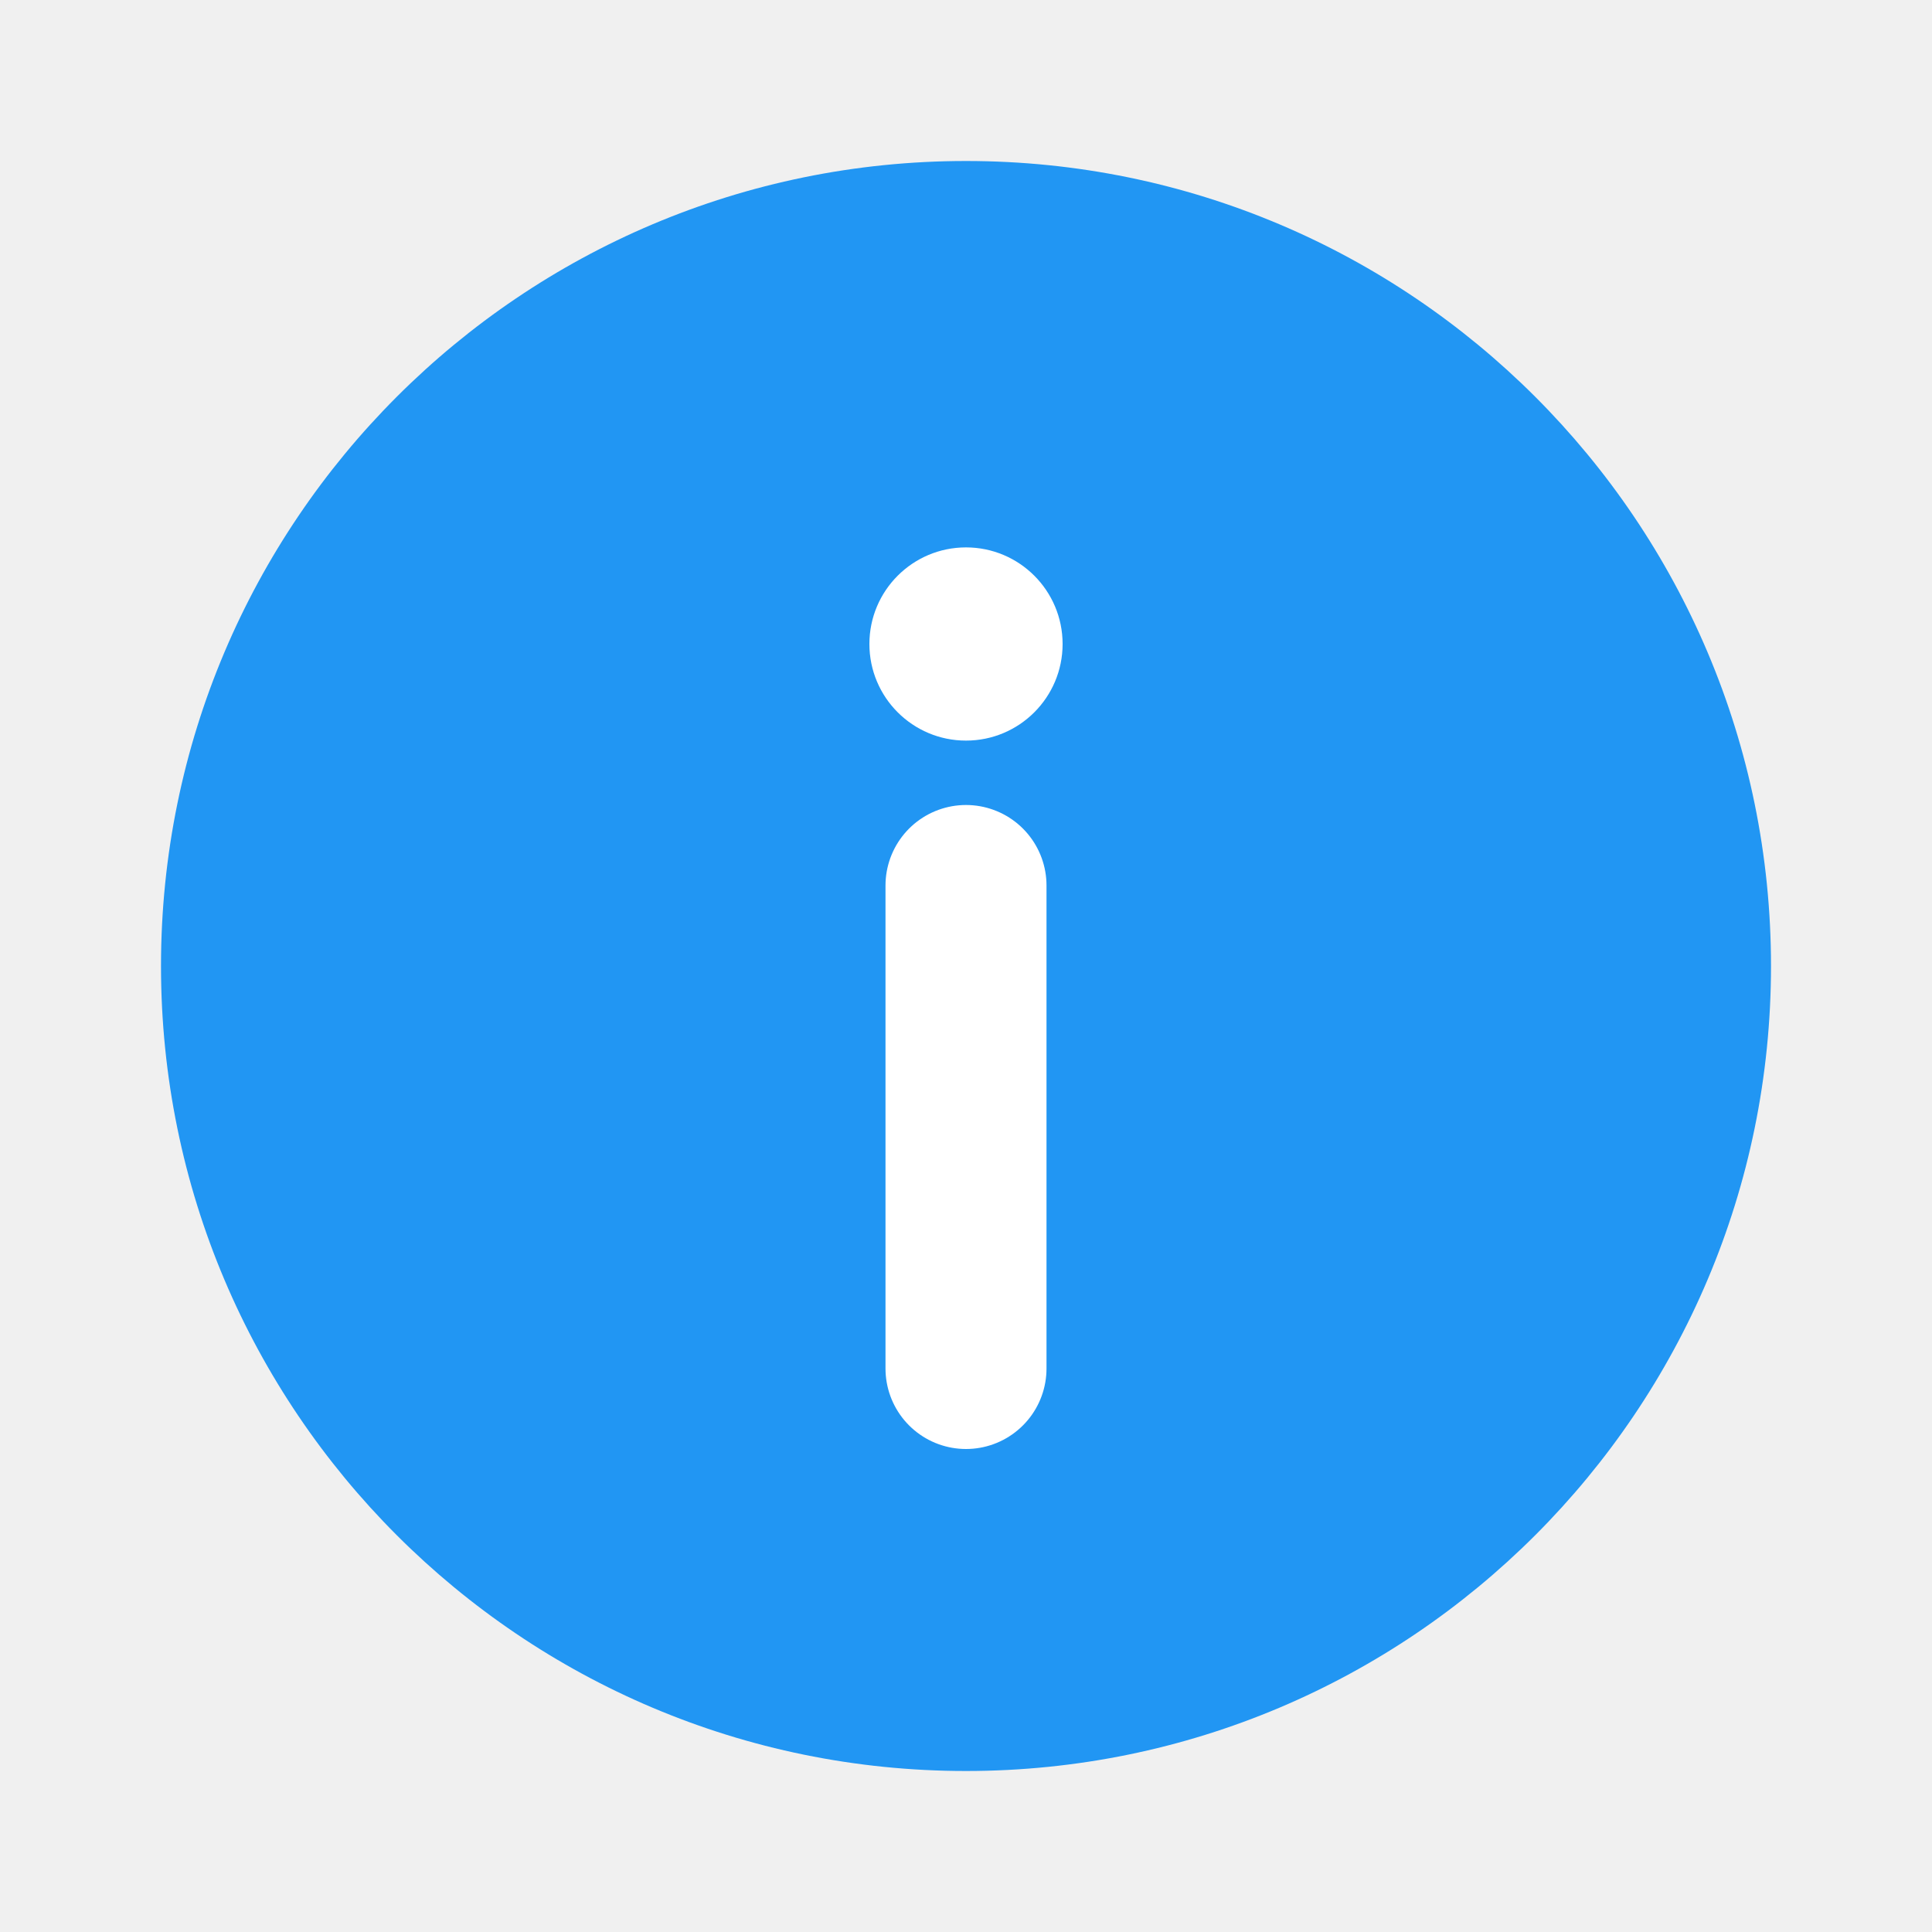
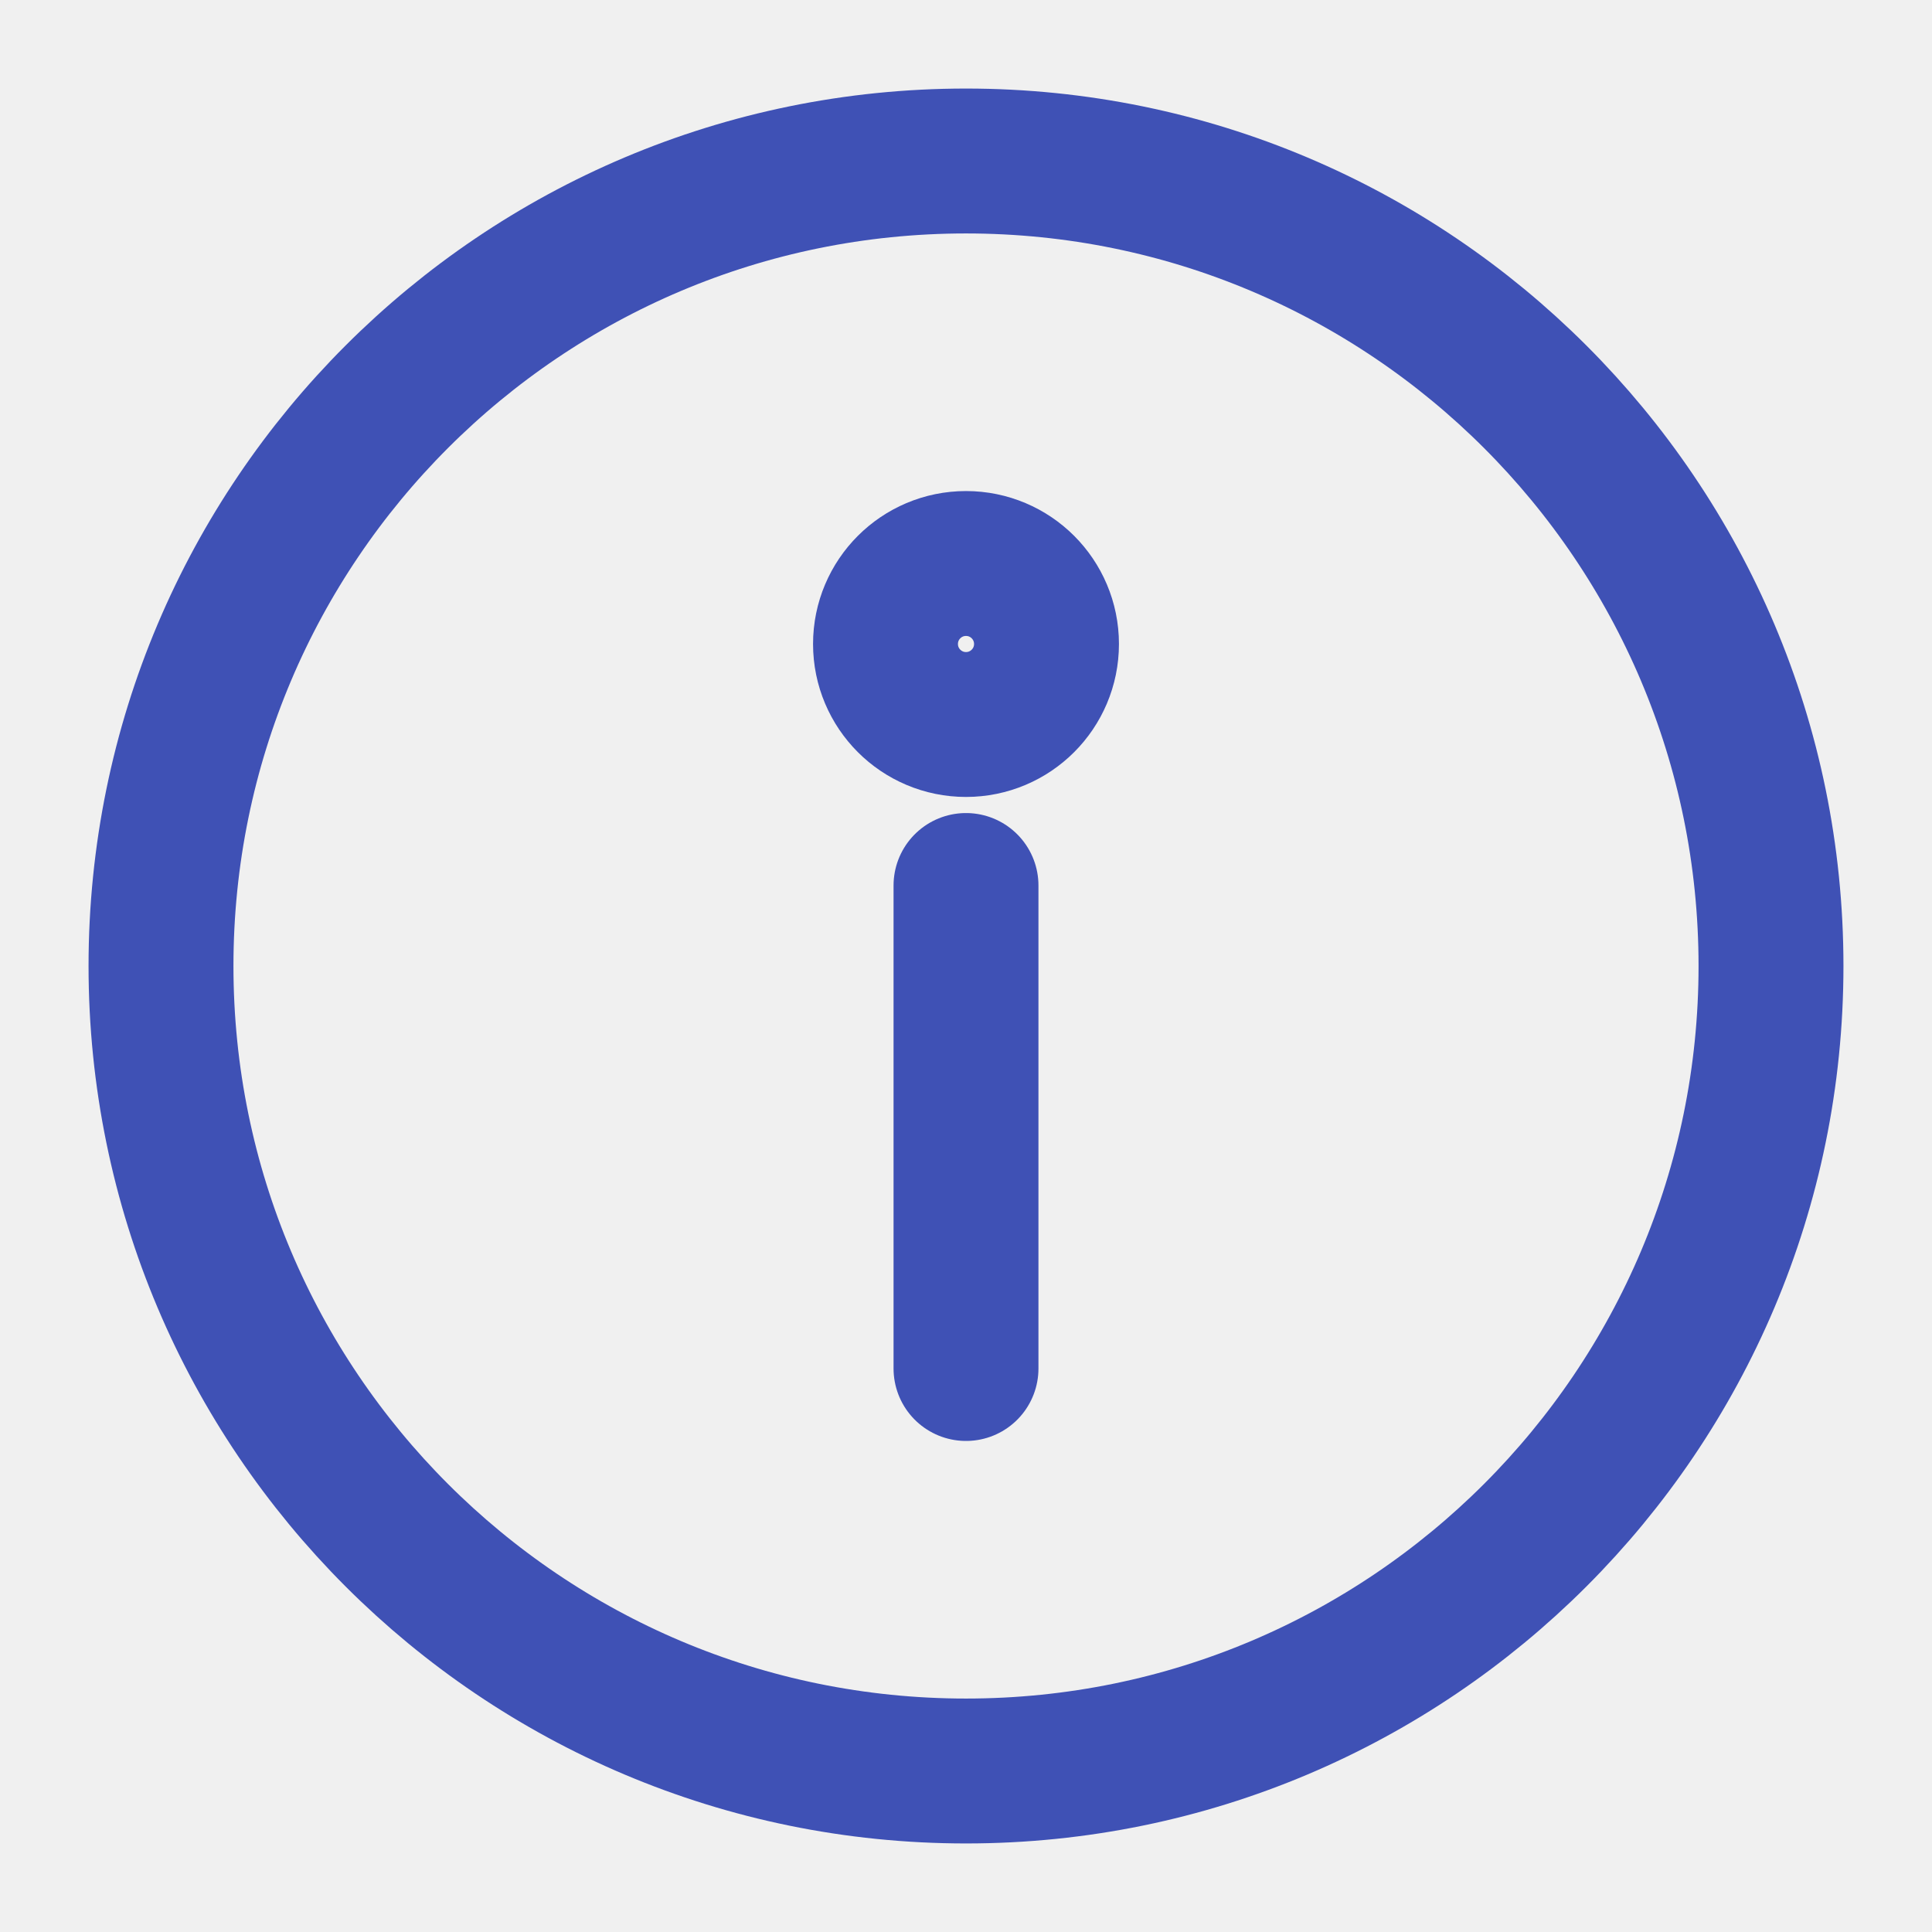
- <svg xmlns="http://www.w3.org/2000/svg" viewBox="0 0 24 24">
-   <circle cx="12" cy="12" r="10" fill="#2196F3" />
-   <circle cx="12" cy="8" r="1.2" fill="white" />
-   <path d="M12 11v6" stroke="white" stroke-width="2" fill="none" stroke-linecap="round" />
+ <svg xmlns="http://www.w3.org/2000/svg" viewBox="0 0 24 24" fill="none">
+   <circle cx="12" cy="12" r="10" stroke="#3F51B5" stroke-width="1.8" />
+   <circle cx="12" cy="8" r="1" stroke="#3F51B5" stroke-width="1.8" />
+   <path d="M12 11v6" stroke="#3F51B5" stroke-width="1.8" stroke-linecap="round" />
</svg>
